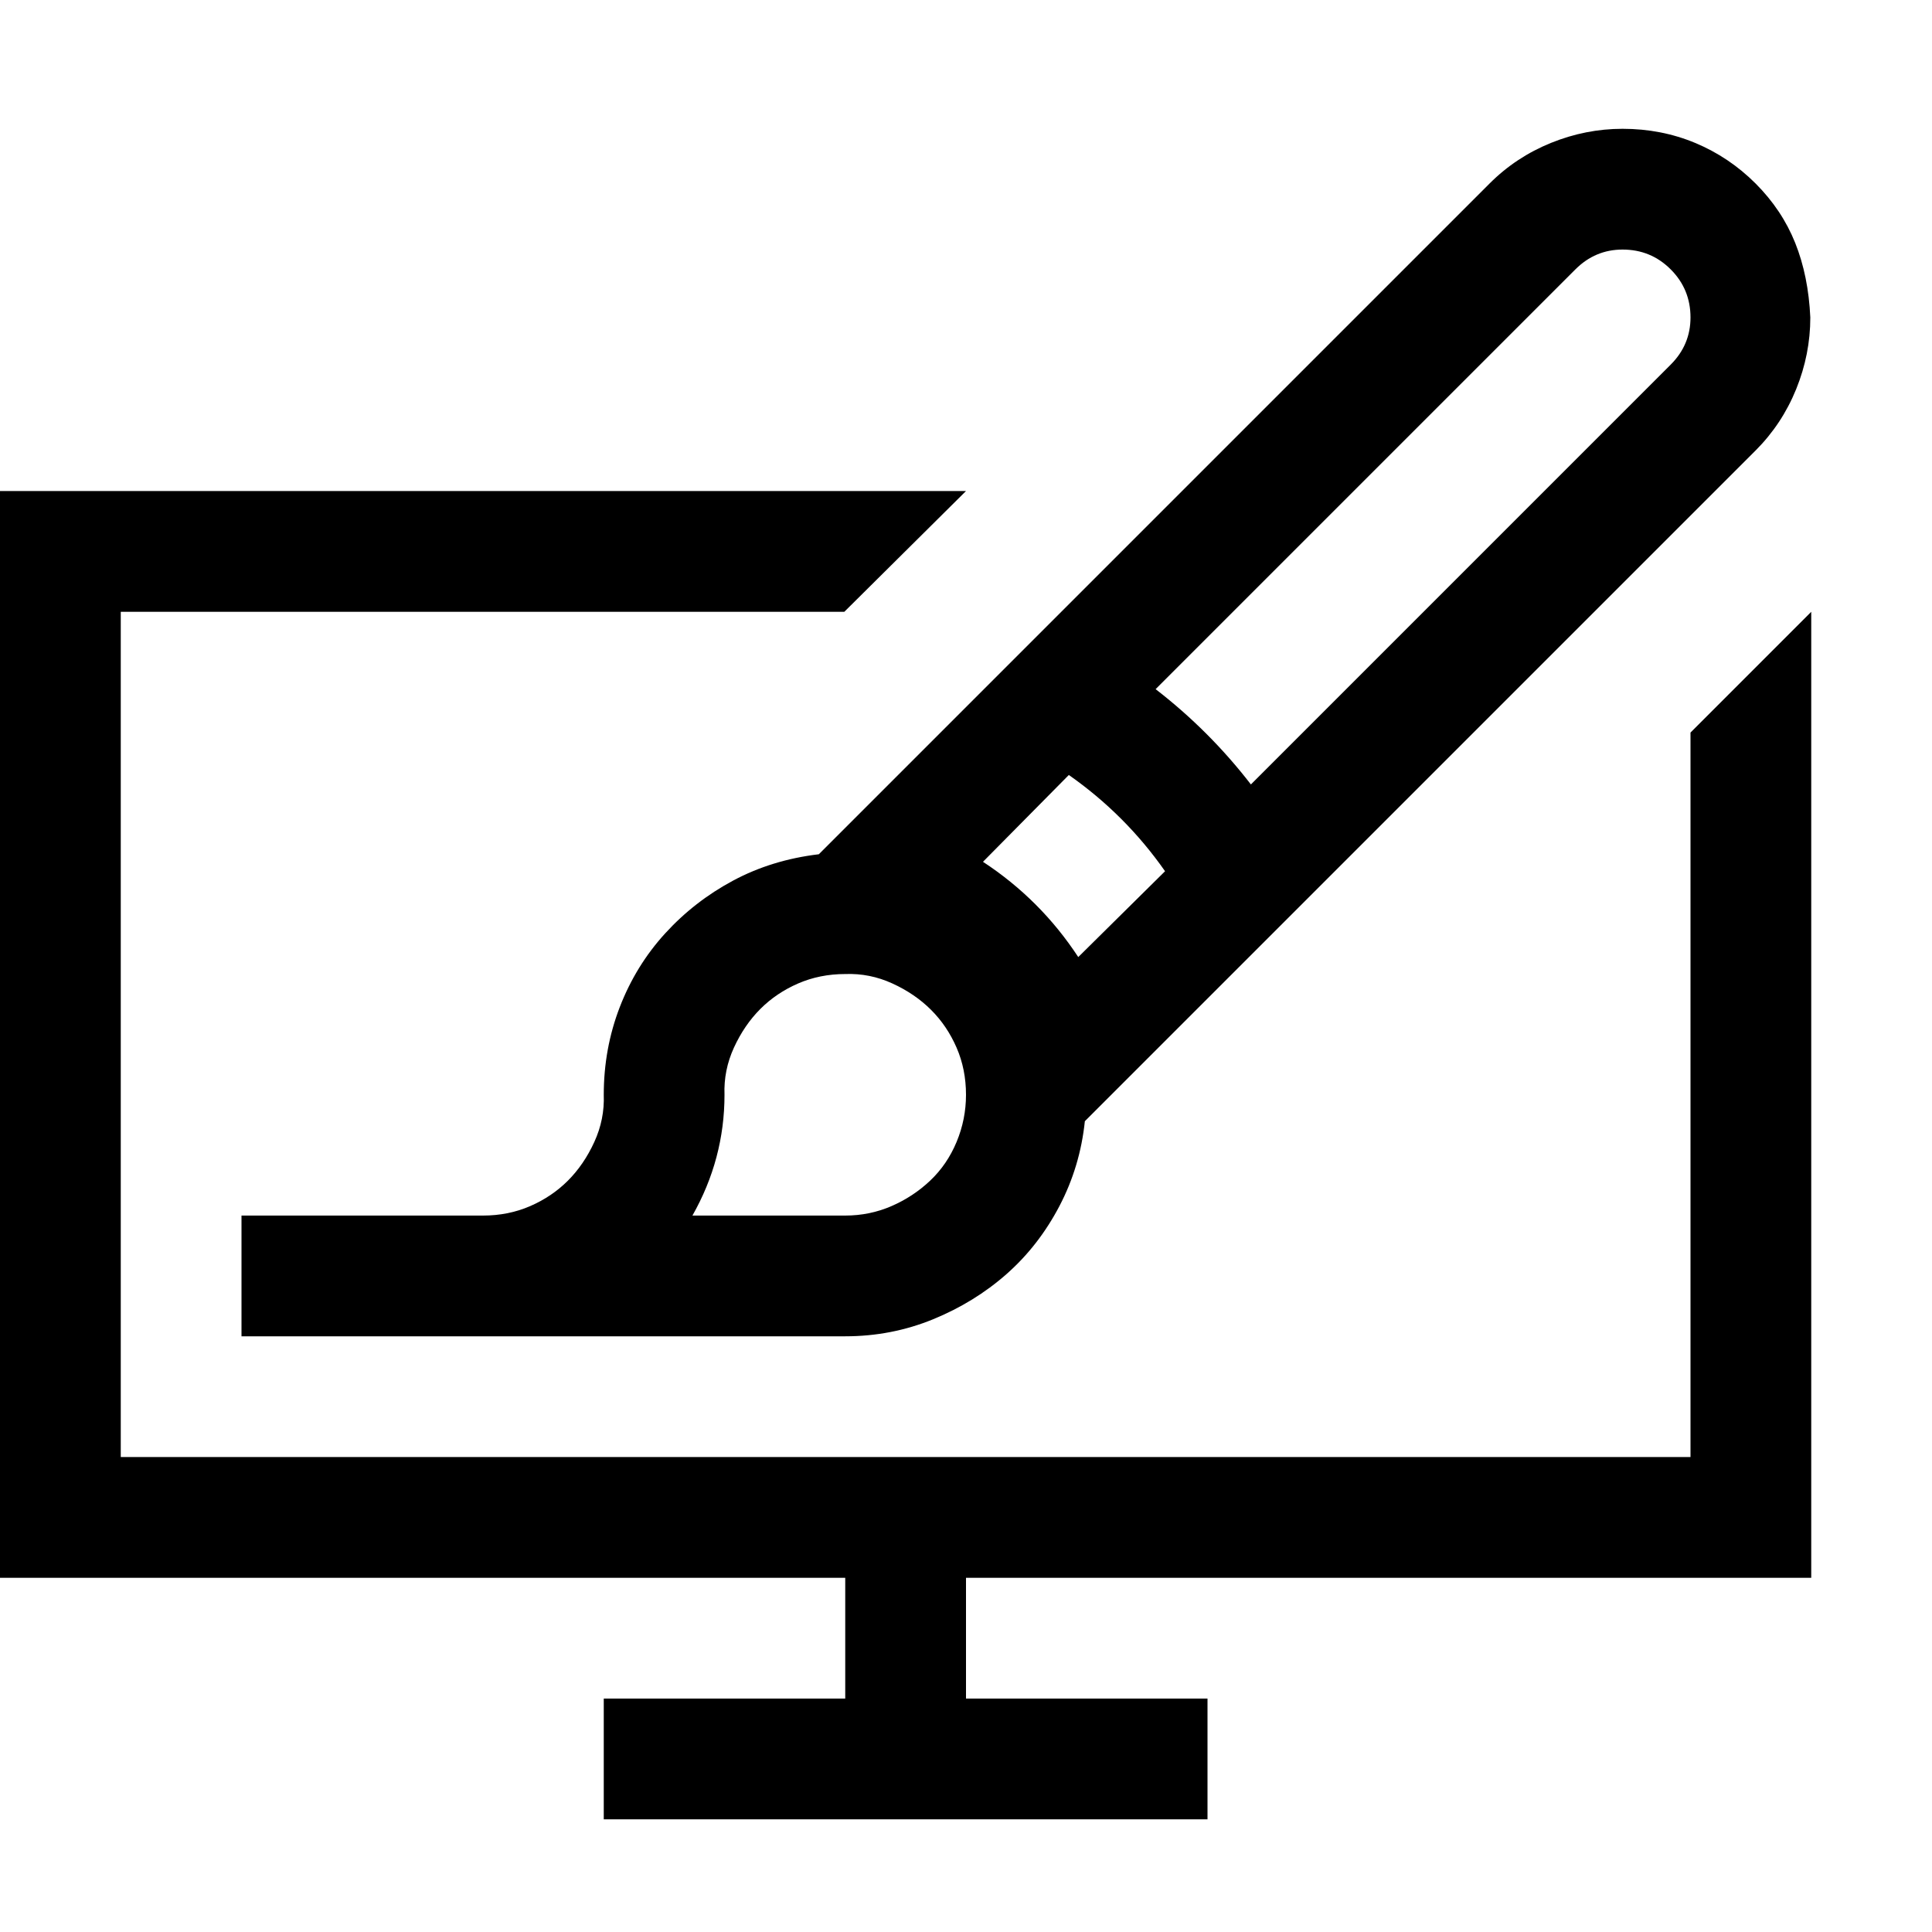
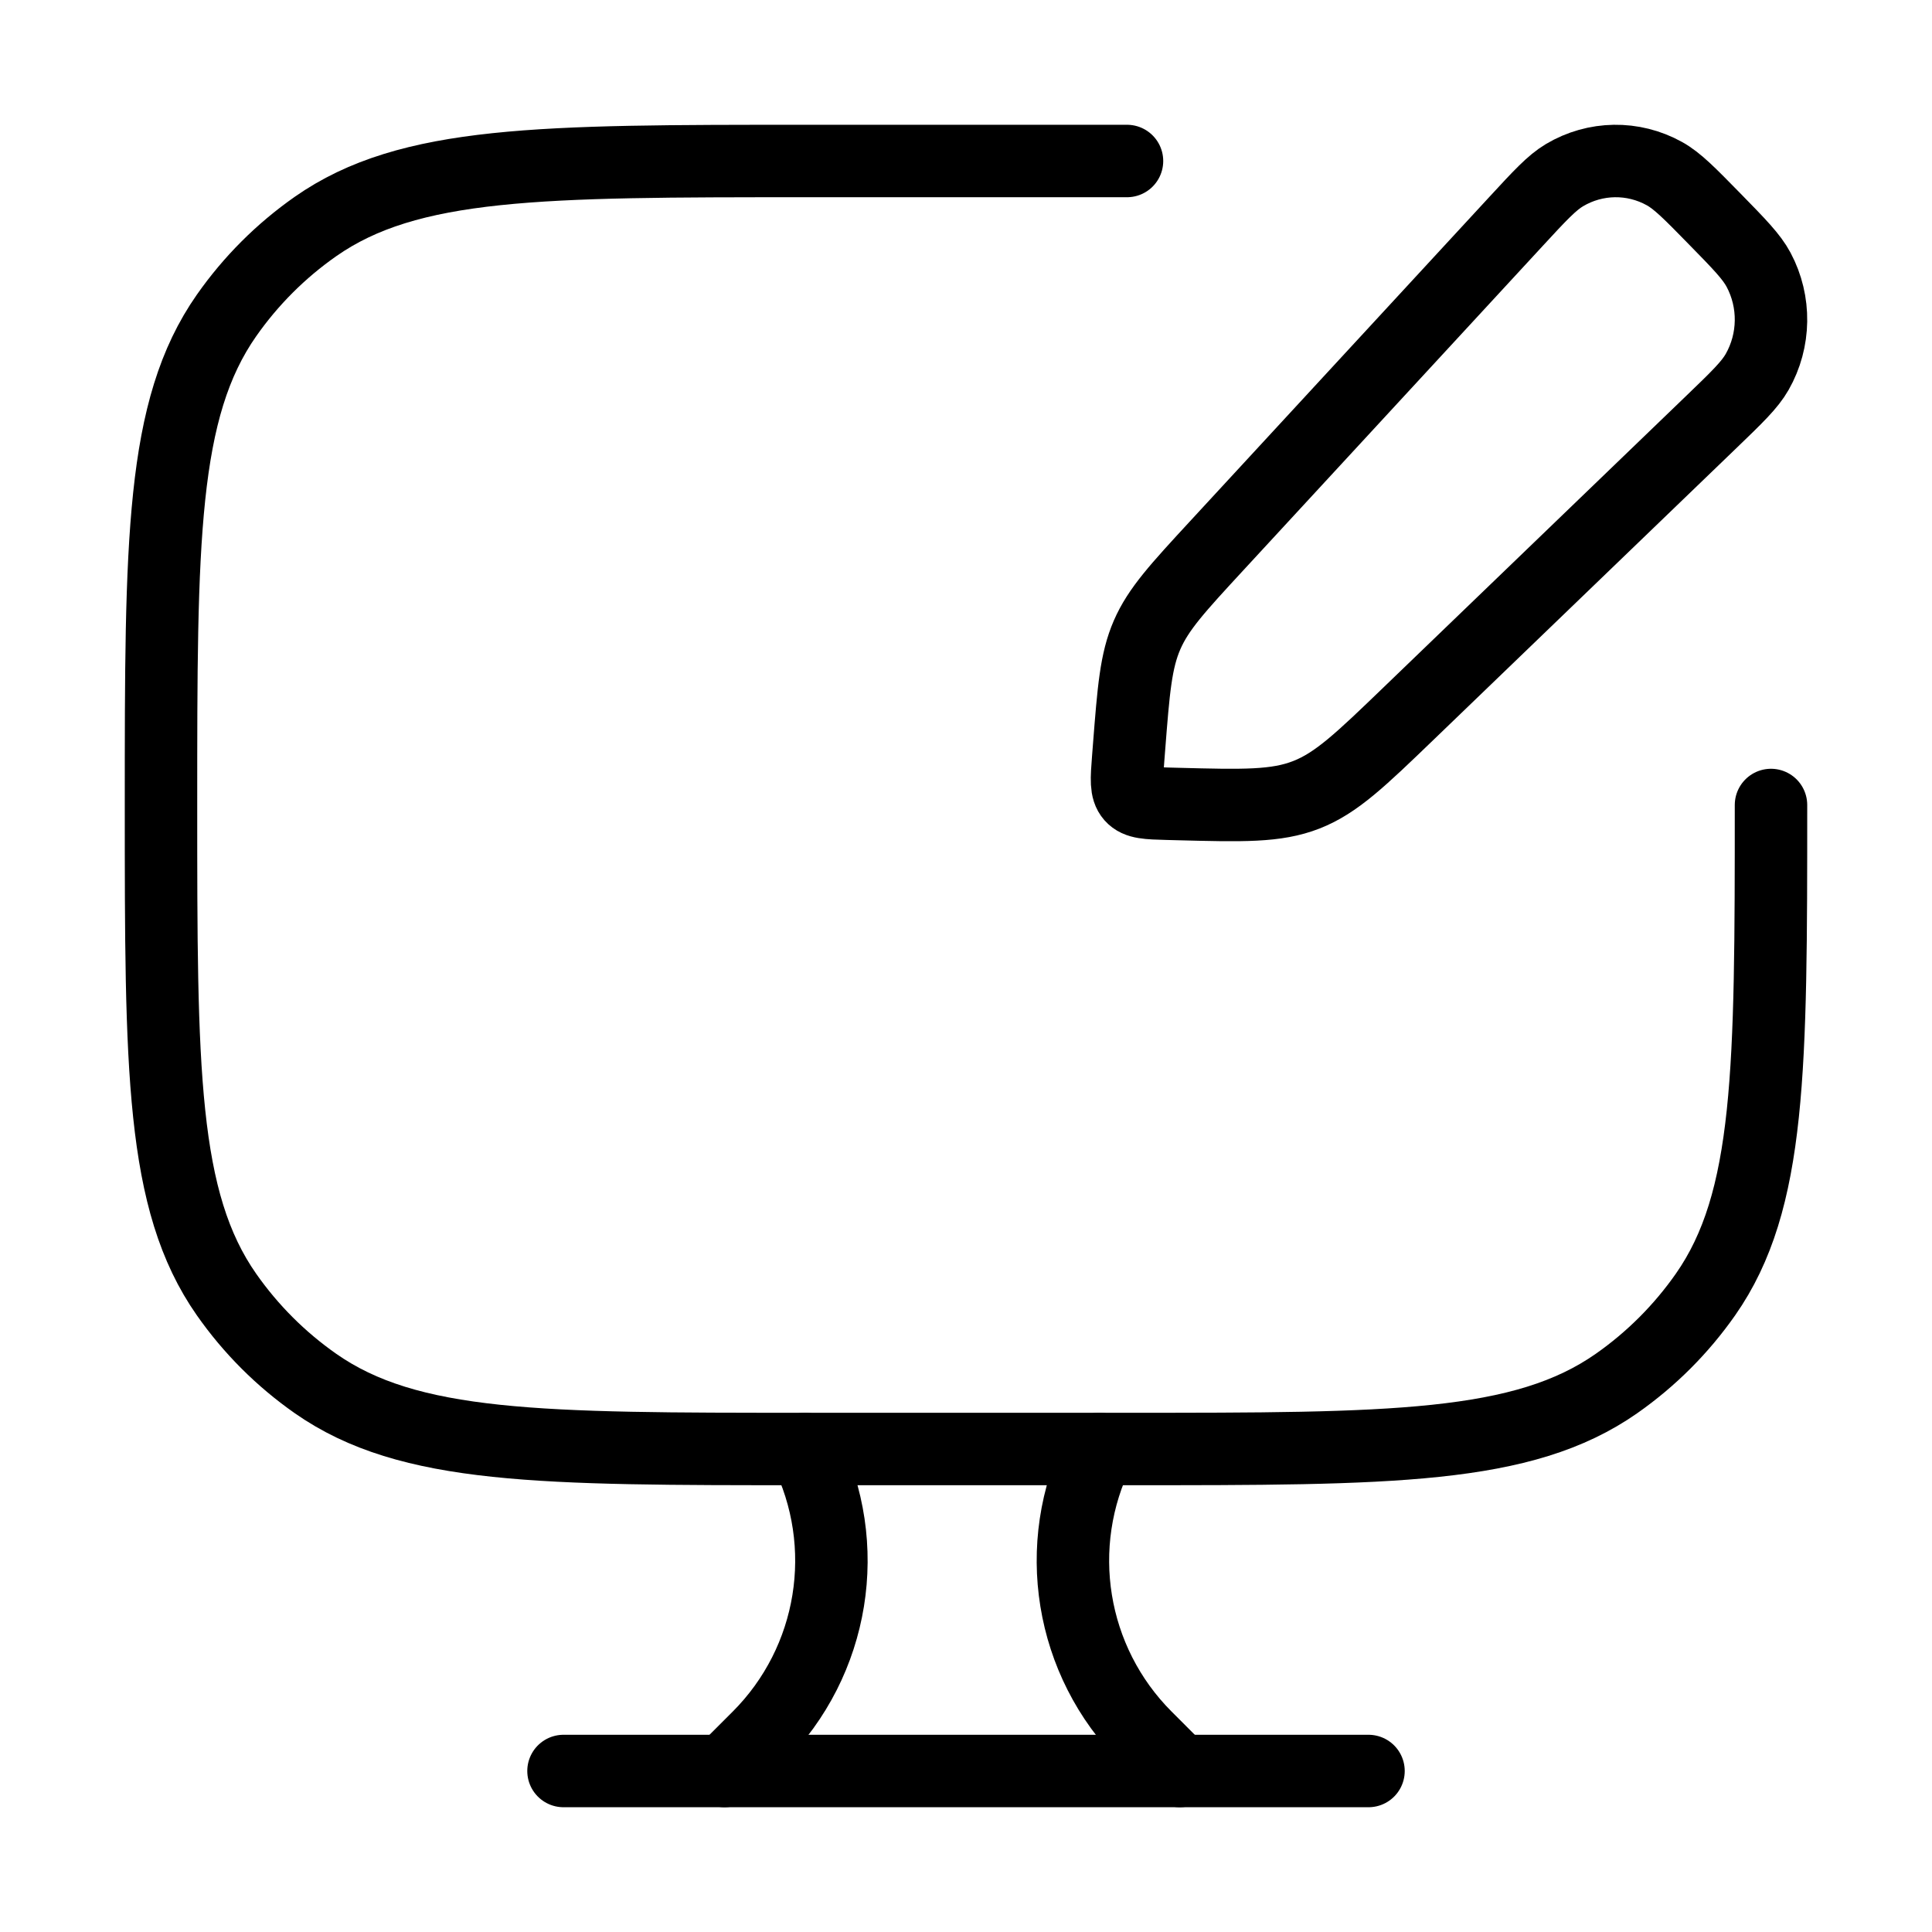
- <svg xmlns="http://www.w3.org/2000/svg" width="75" height="75" viewBox="0 0 75 75" fill="none">
-   <path d="M37.5 61.25V65.938H46.875V70.625H23.438V65.938H32.812V61.25H0V19.062H37.5L32.776 23.75H4.688V56.562H65.625V28.438L70.312 23.75V61.25H37.5ZM18.75 47.188C19.409 47.188 20.02 47.065 20.581 46.821C21.143 46.577 21.631 46.248 22.046 45.833C22.461 45.417 22.803 44.917 23.071 44.331C23.34 43.745 23.462 43.135 23.438 42.5C23.438 41.304 23.645 40.169 24.06 39.094C24.475 38.02 25.061 37.068 25.818 36.238C26.575 35.408 27.454 34.724 28.455 34.187C29.456 33.65 30.566 33.308 31.787 33.162L57.825 7.124C58.508 6.44 59.302 5.916 60.205 5.549C61.108 5.183 62.036 5 62.988 5C63.989 5 64.929 5.183 65.808 5.549C66.687 5.916 67.468 6.44 68.152 7.124C68.835 7.808 69.348 8.577 69.69 9.431C70.032 10.286 70.227 11.25 70.276 12.324C70.276 13.276 70.093 14.204 69.727 15.107C69.36 16.011 68.835 16.804 68.152 17.488L42.114 43.525C41.992 44.697 41.663 45.796 41.126 46.821C40.588 47.847 39.905 48.726 39.075 49.458C38.245 50.19 37.292 50.776 36.218 51.216C35.144 51.655 34.009 51.875 32.812 51.875H9.375V47.188H18.75ZM62.988 9.688C62.28 9.688 61.67 9.944 61.157 10.457L44.861 26.753C46.252 27.827 47.485 29.06 48.56 30.452L64.856 14.155C65.369 13.643 65.625 13.032 65.625 12.324C65.625 11.592 65.369 10.969 64.856 10.457C64.343 9.944 63.721 9.688 62.988 9.688ZM38.159 33.455C39.648 34.431 40.881 35.664 41.858 37.153L45.227 33.821C44.202 32.356 42.956 31.111 41.492 30.085L38.159 33.455ZM37.5 42.5C37.5 41.841 37.378 41.23 37.134 40.669C36.89 40.107 36.56 39.619 36.145 39.204C35.73 38.789 35.23 38.447 34.644 38.179C34.058 37.91 33.447 37.788 32.812 37.812C32.153 37.812 31.543 37.935 30.981 38.179C30.42 38.423 29.932 38.752 29.517 39.167C29.102 39.583 28.76 40.083 28.491 40.669C28.223 41.255 28.101 41.865 28.125 42.5C28.125 44.16 27.71 45.723 26.88 47.188H32.812C33.447 47.188 34.045 47.065 34.607 46.821C35.169 46.577 35.669 46.248 36.108 45.833C36.548 45.417 36.89 44.917 37.134 44.331C37.378 43.745 37.5 43.135 37.5 42.5Z" fill="black" />
+ <svg xmlns="http://www.w3.org/2000/svg" width="400" height="400" viewBox="0 0 400 400" fill="none">
+   <path d="M233.333 33.333H166.666C112.013 33.333 84.686 33.333 65.315 46.897C58.148 51.915 51.915 58.148 46.897 65.315C33.333 84.686 33.333 112.013 33.333 166.666C33.333 221.32 33.333 248.646 46.897 268.018C51.915 275.185 58.148 281.418 65.315 286.436C84.686 300 112.013 300 166.666 300H233.333C287.986 300 315.313 300 334.685 286.436C341.851 281.418 348.085 275.185 353.103 268.018C366.666 248.646 366.666 221.32 366.666 166.666" stroke="black" stroke-width="15" stroke-linecap="round" />
+   <path d="M313.825 45.903C318.793 40.52 321.277 37.829 323.917 36.259C330.285 32.471 338.127 32.354 344.602 35.949C347.287 37.438 349.847 40.054 354.967 45.285C360.088 50.516 362.648 53.131 364.107 55.873C367.625 62.487 367.51 70.498 363.802 77.004C362.265 79.701 359.632 82.238 354.362 87.313L291.672 147.695C281.687 157.312 276.693 162.121 270.453 164.558C264.213 166.995 257.355 166.816 243.635 166.457L241.77 166.408C237.593 166.299 235.505 166.244 234.29 164.867C233.077 163.489 233.242 161.362 233.573 157.107L233.753 154.797C234.687 142.823 235.153 136.836 237.492 131.455C239.83 126.073 243.863 121.703 251.93 112.963L313.825 45.903Z" stroke="black" stroke-width="15" stroke-linejoin="round" />
+   <path d="M244.262 366.667L237.282 359.685C221.543 343.948 217.642 319.907 227.595 300" stroke="black" stroke-width="15" stroke-linecap="round" />
+   <path d="M150.009 366.667L156.99 359.685C172.727 343.948 176.629 319.907 166.675 300" stroke="black" stroke-width="15" stroke-linecap="round" />
+   <path d="M116.667 366.667H283.334" stroke="black" stroke-width="15" stroke-linecap="round" />
</svg>
